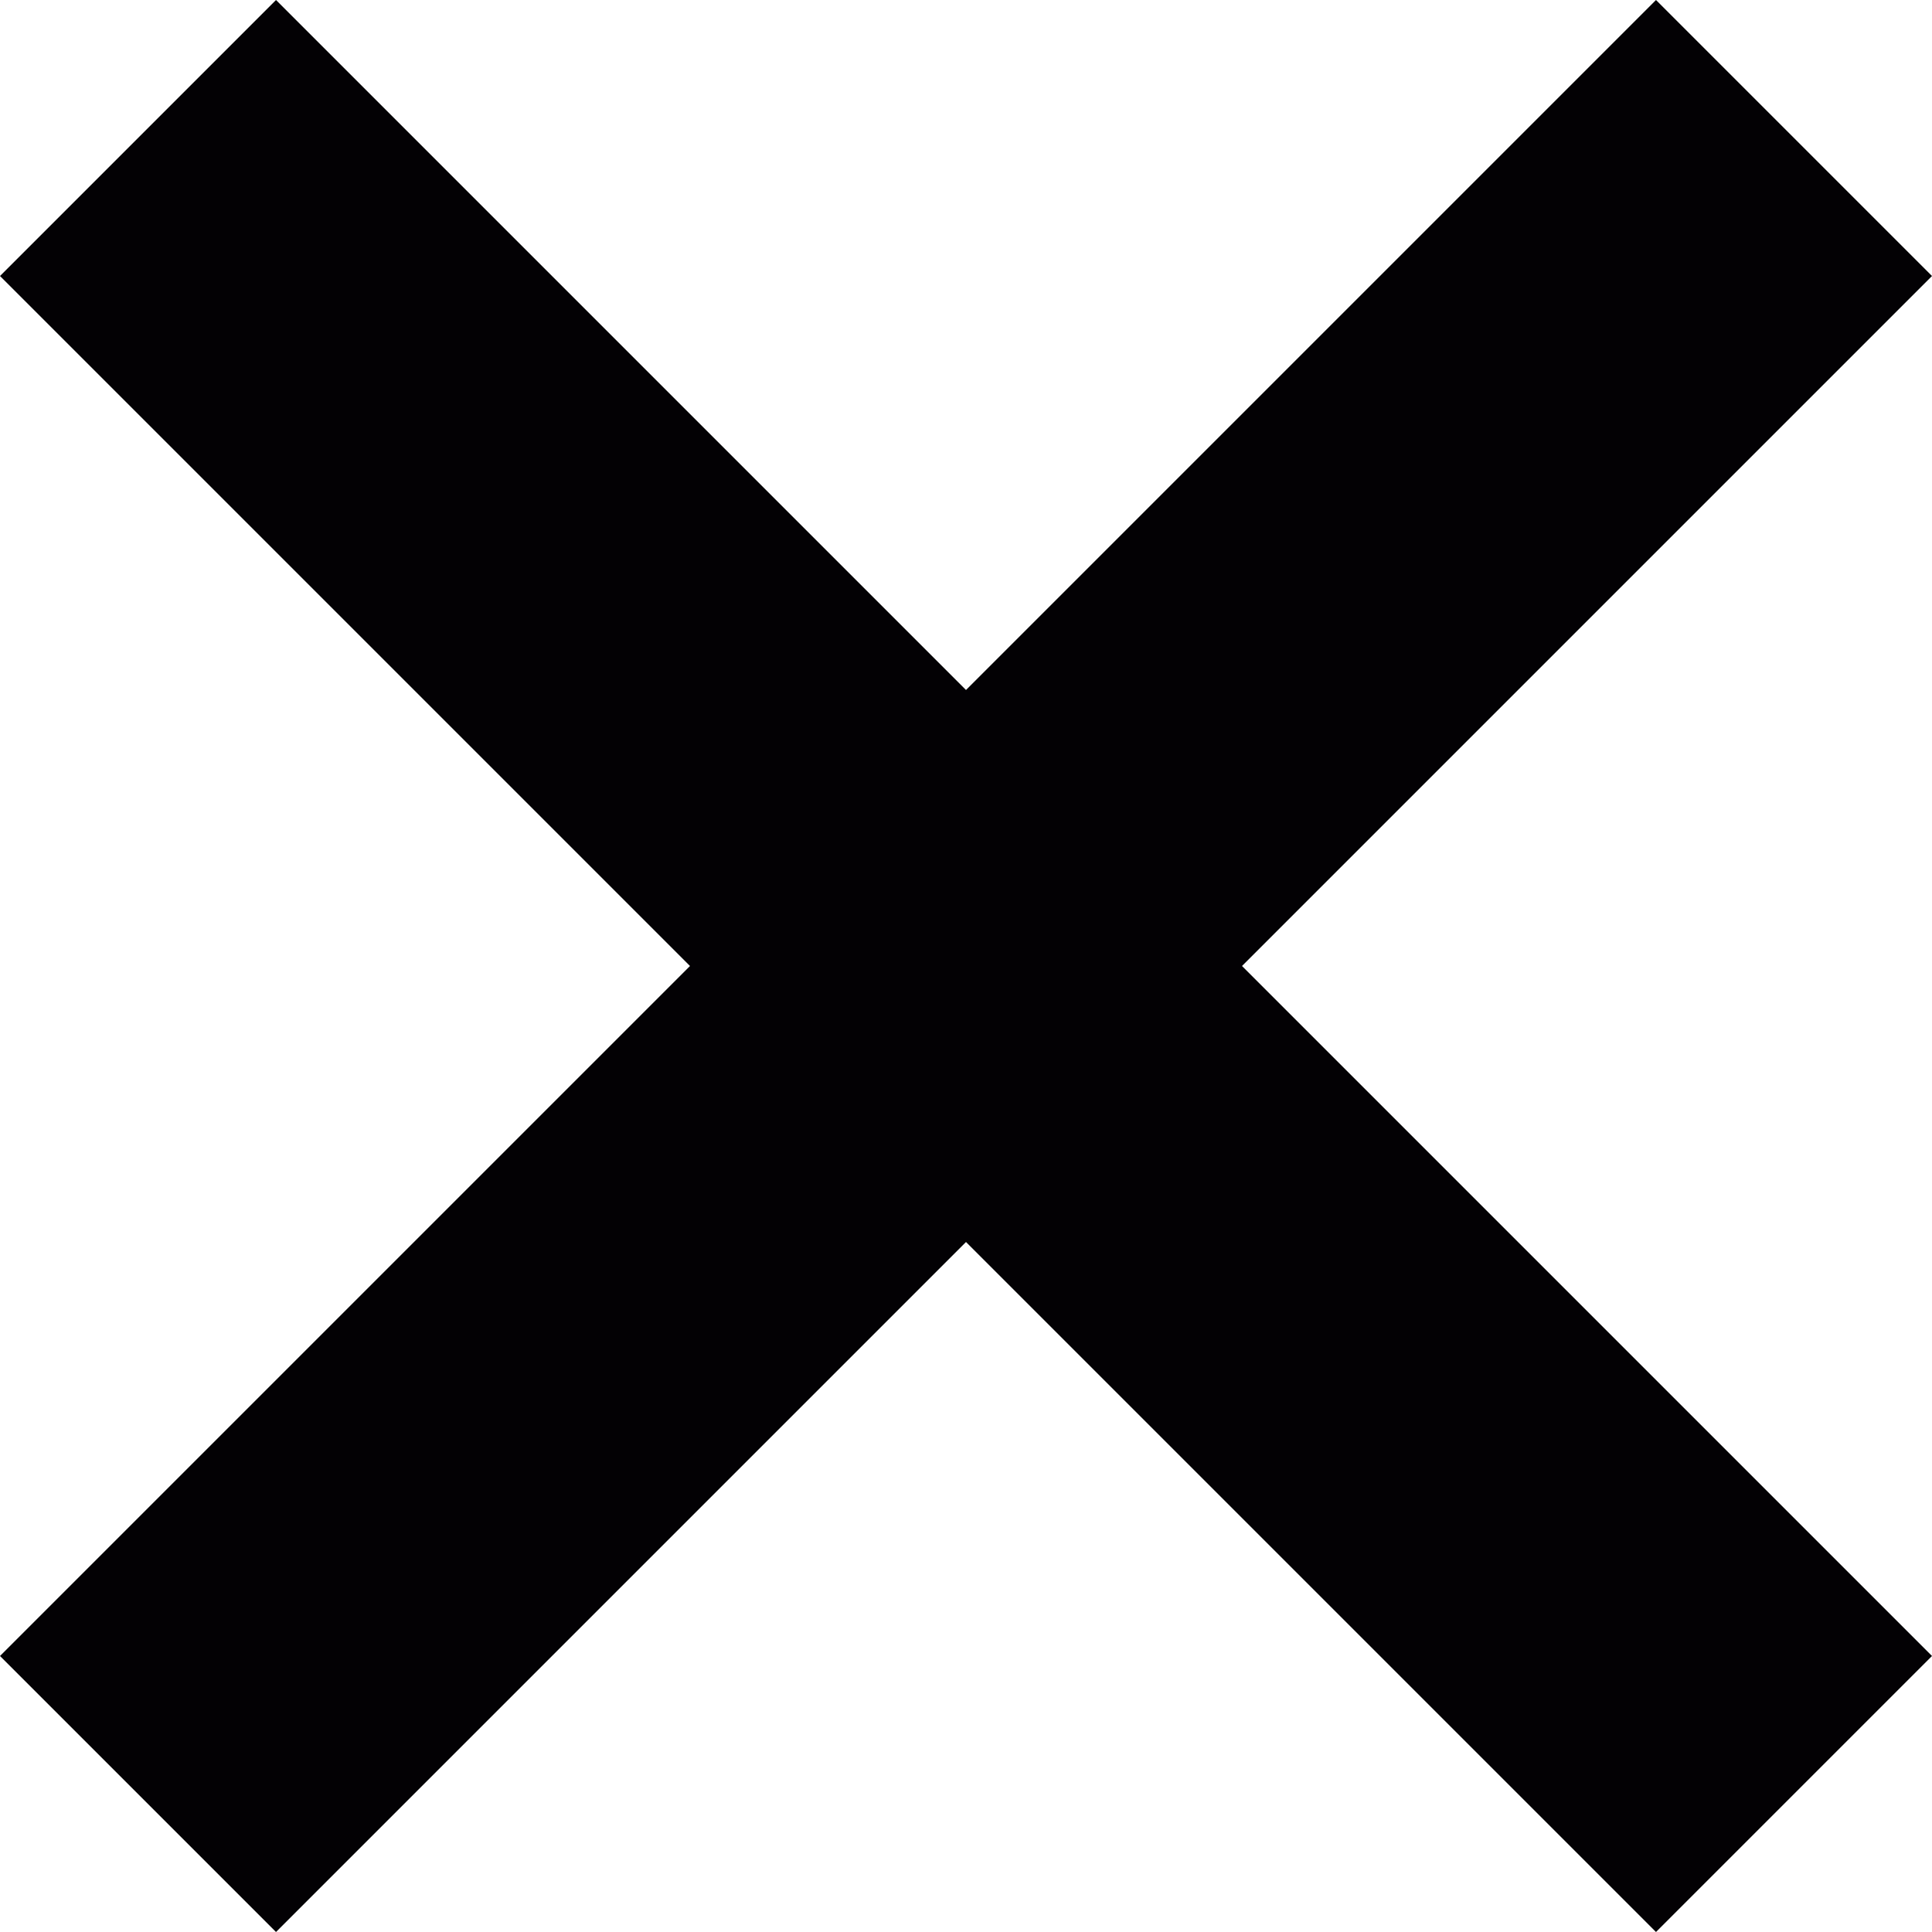
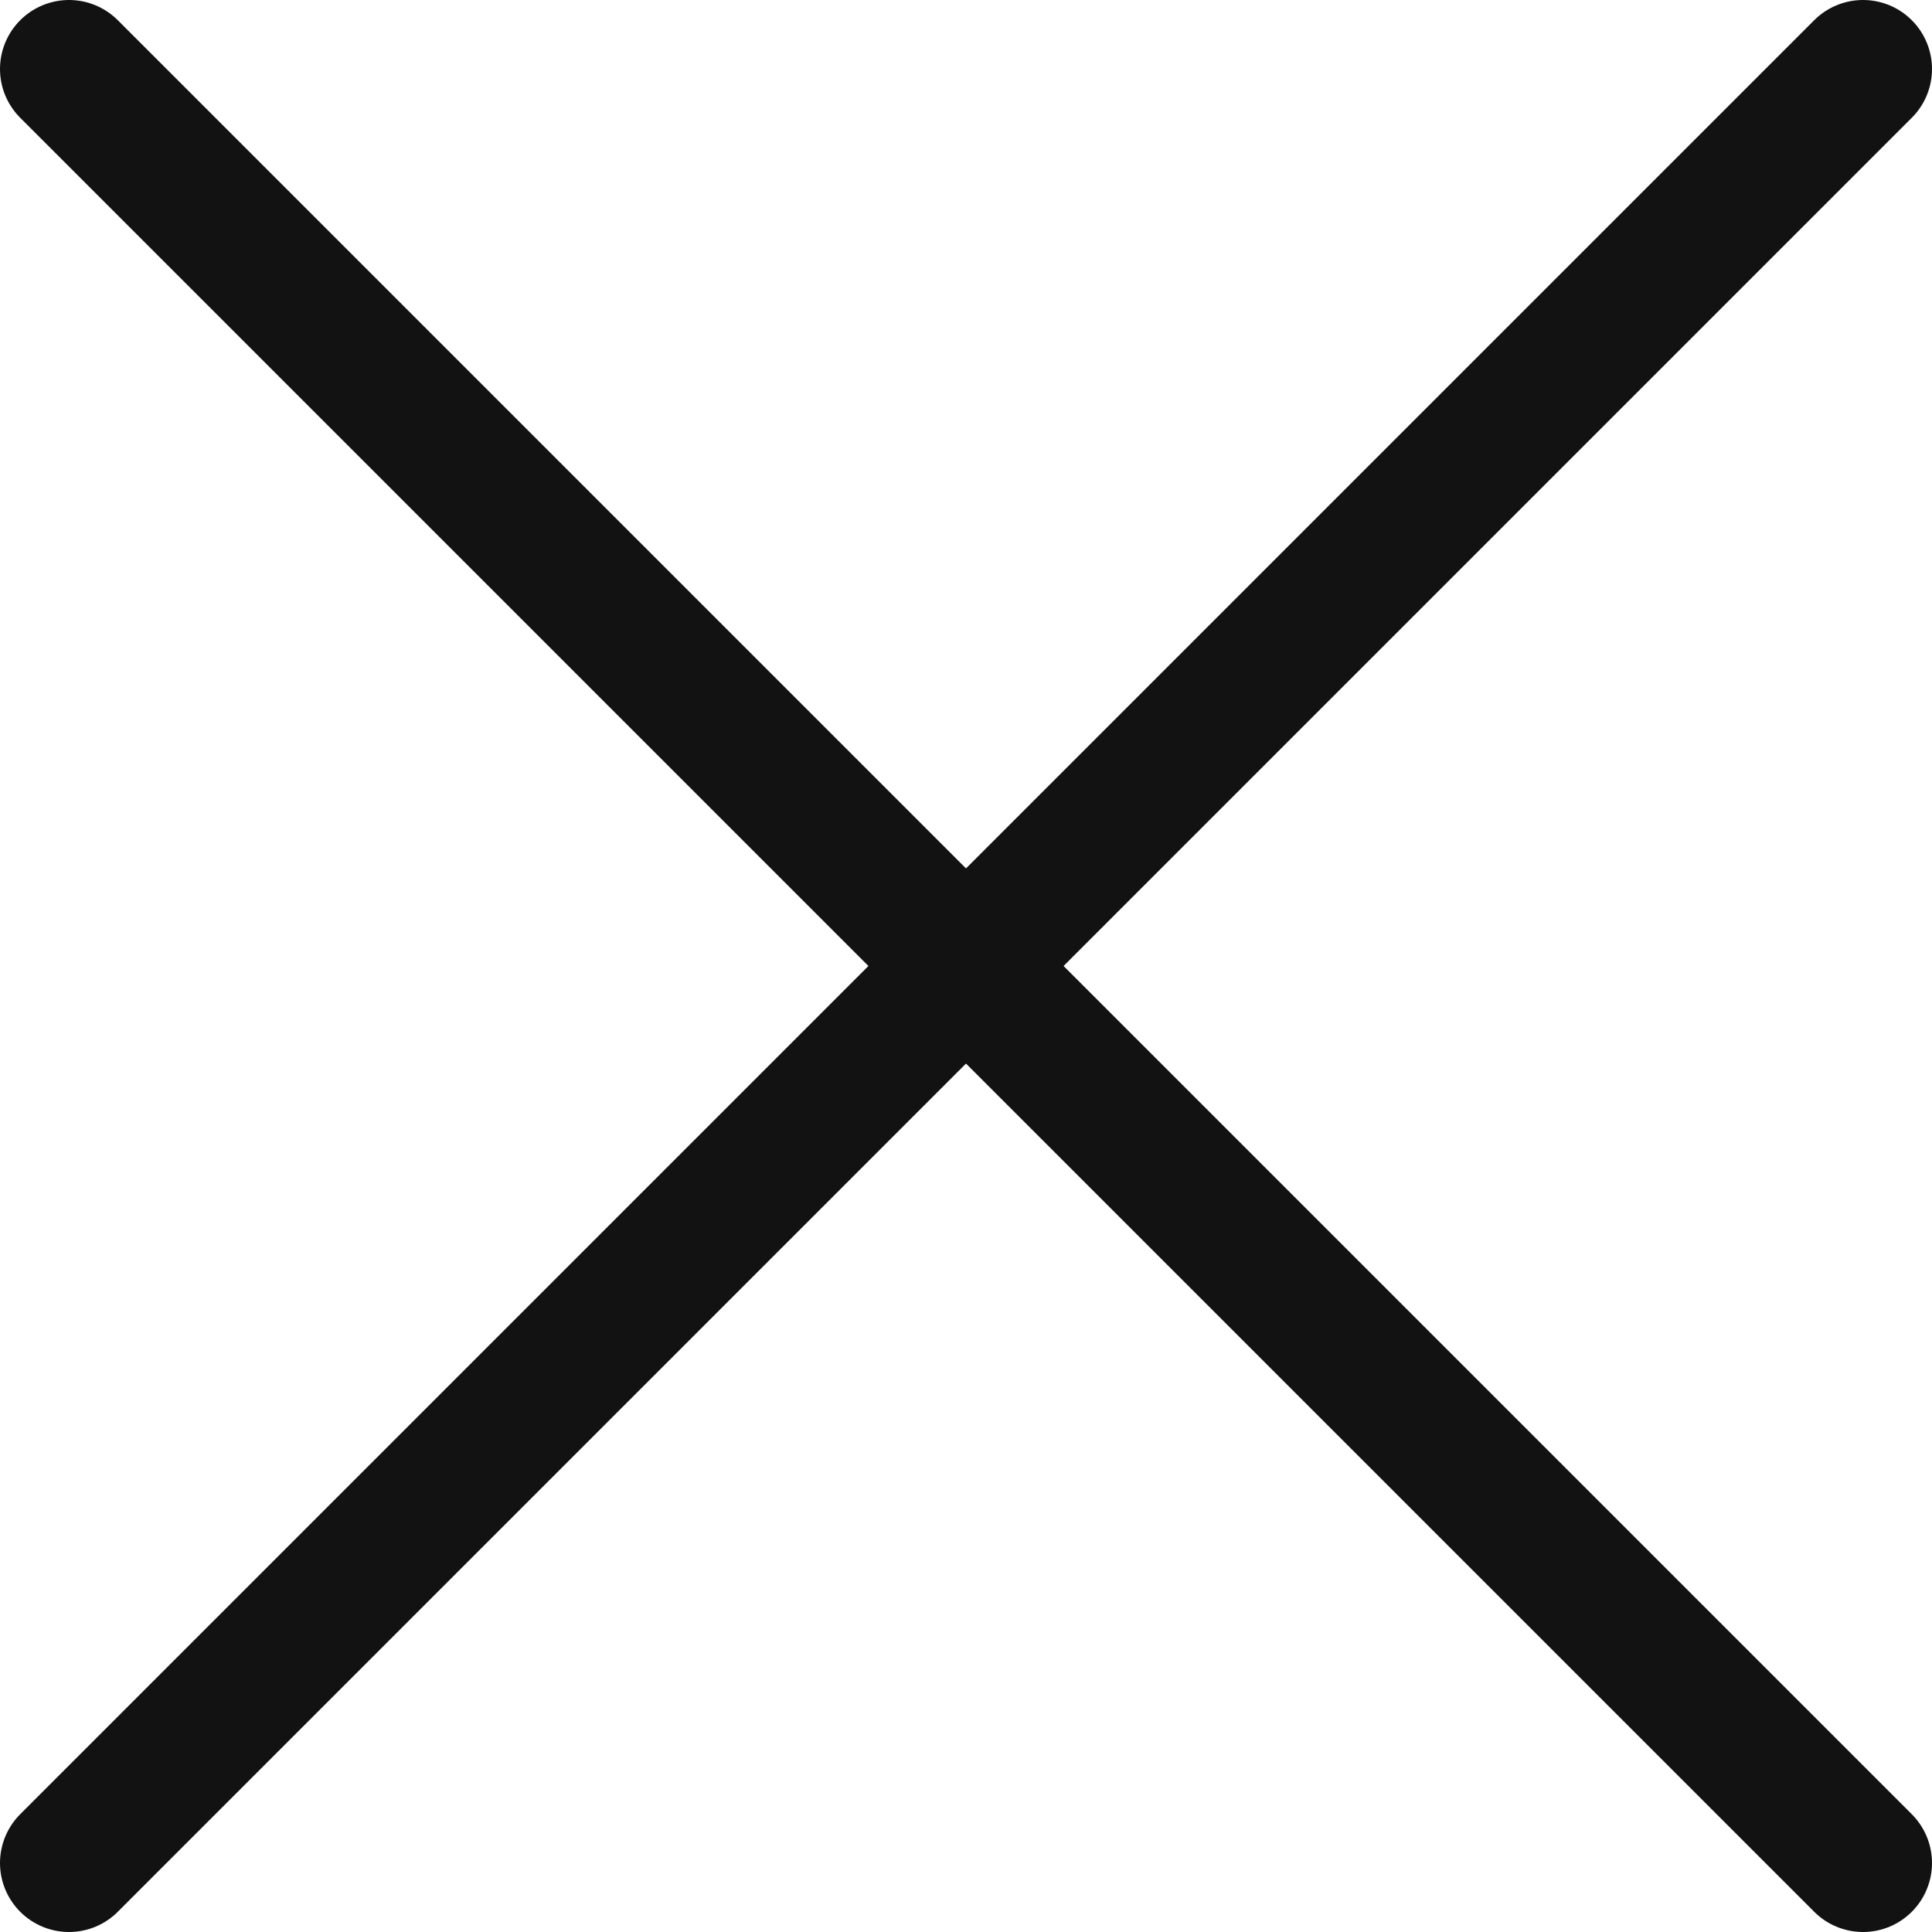
- <svg xmlns="http://www.w3.org/2000/svg" version="1.1" id="Capa_1" x="0px" y="0px" viewBox="0 0 28 28" style="enable-background:new 0 0 28 28;" xml:space="preserve">
-   <g>
-     <path style="fill:#030104;" d="M0,24l4,4l10-10l10,10l4-4L18,14L28,4l-4-4L14,10L4,0L0,4l10,10L0,24z" />
-   </g>
-   <g>
- </g>
-   <g>
- </g>
-   <g>
- </g>
-   <g>
- </g>
-   <g>
- </g>
-   <g>
- </g>
-   <g>
- </g>
-   <g>
- </g>
-   <g>
- </g>
-   <g>
- </g>
-   <g>
- </g>
-   <g>
- </g>
-   <g>
- </g>
-   <g>
- </g>
-   <g>
- </g>
+ <svg xmlns="http://www.w3.org/2000/svg" width="14" height="14" viewBox="0 0 14 14" fill="none">
+   <path d="M13.5 0.5L0.5 13.5" stroke="#121212" stroke-linecap="round" stroke-linejoin="round" />
+   <path d="M0.5 0.5L13.5 13.5" stroke="#121212" stroke-linecap="round" stroke-linejoin="round" />
</svg>
